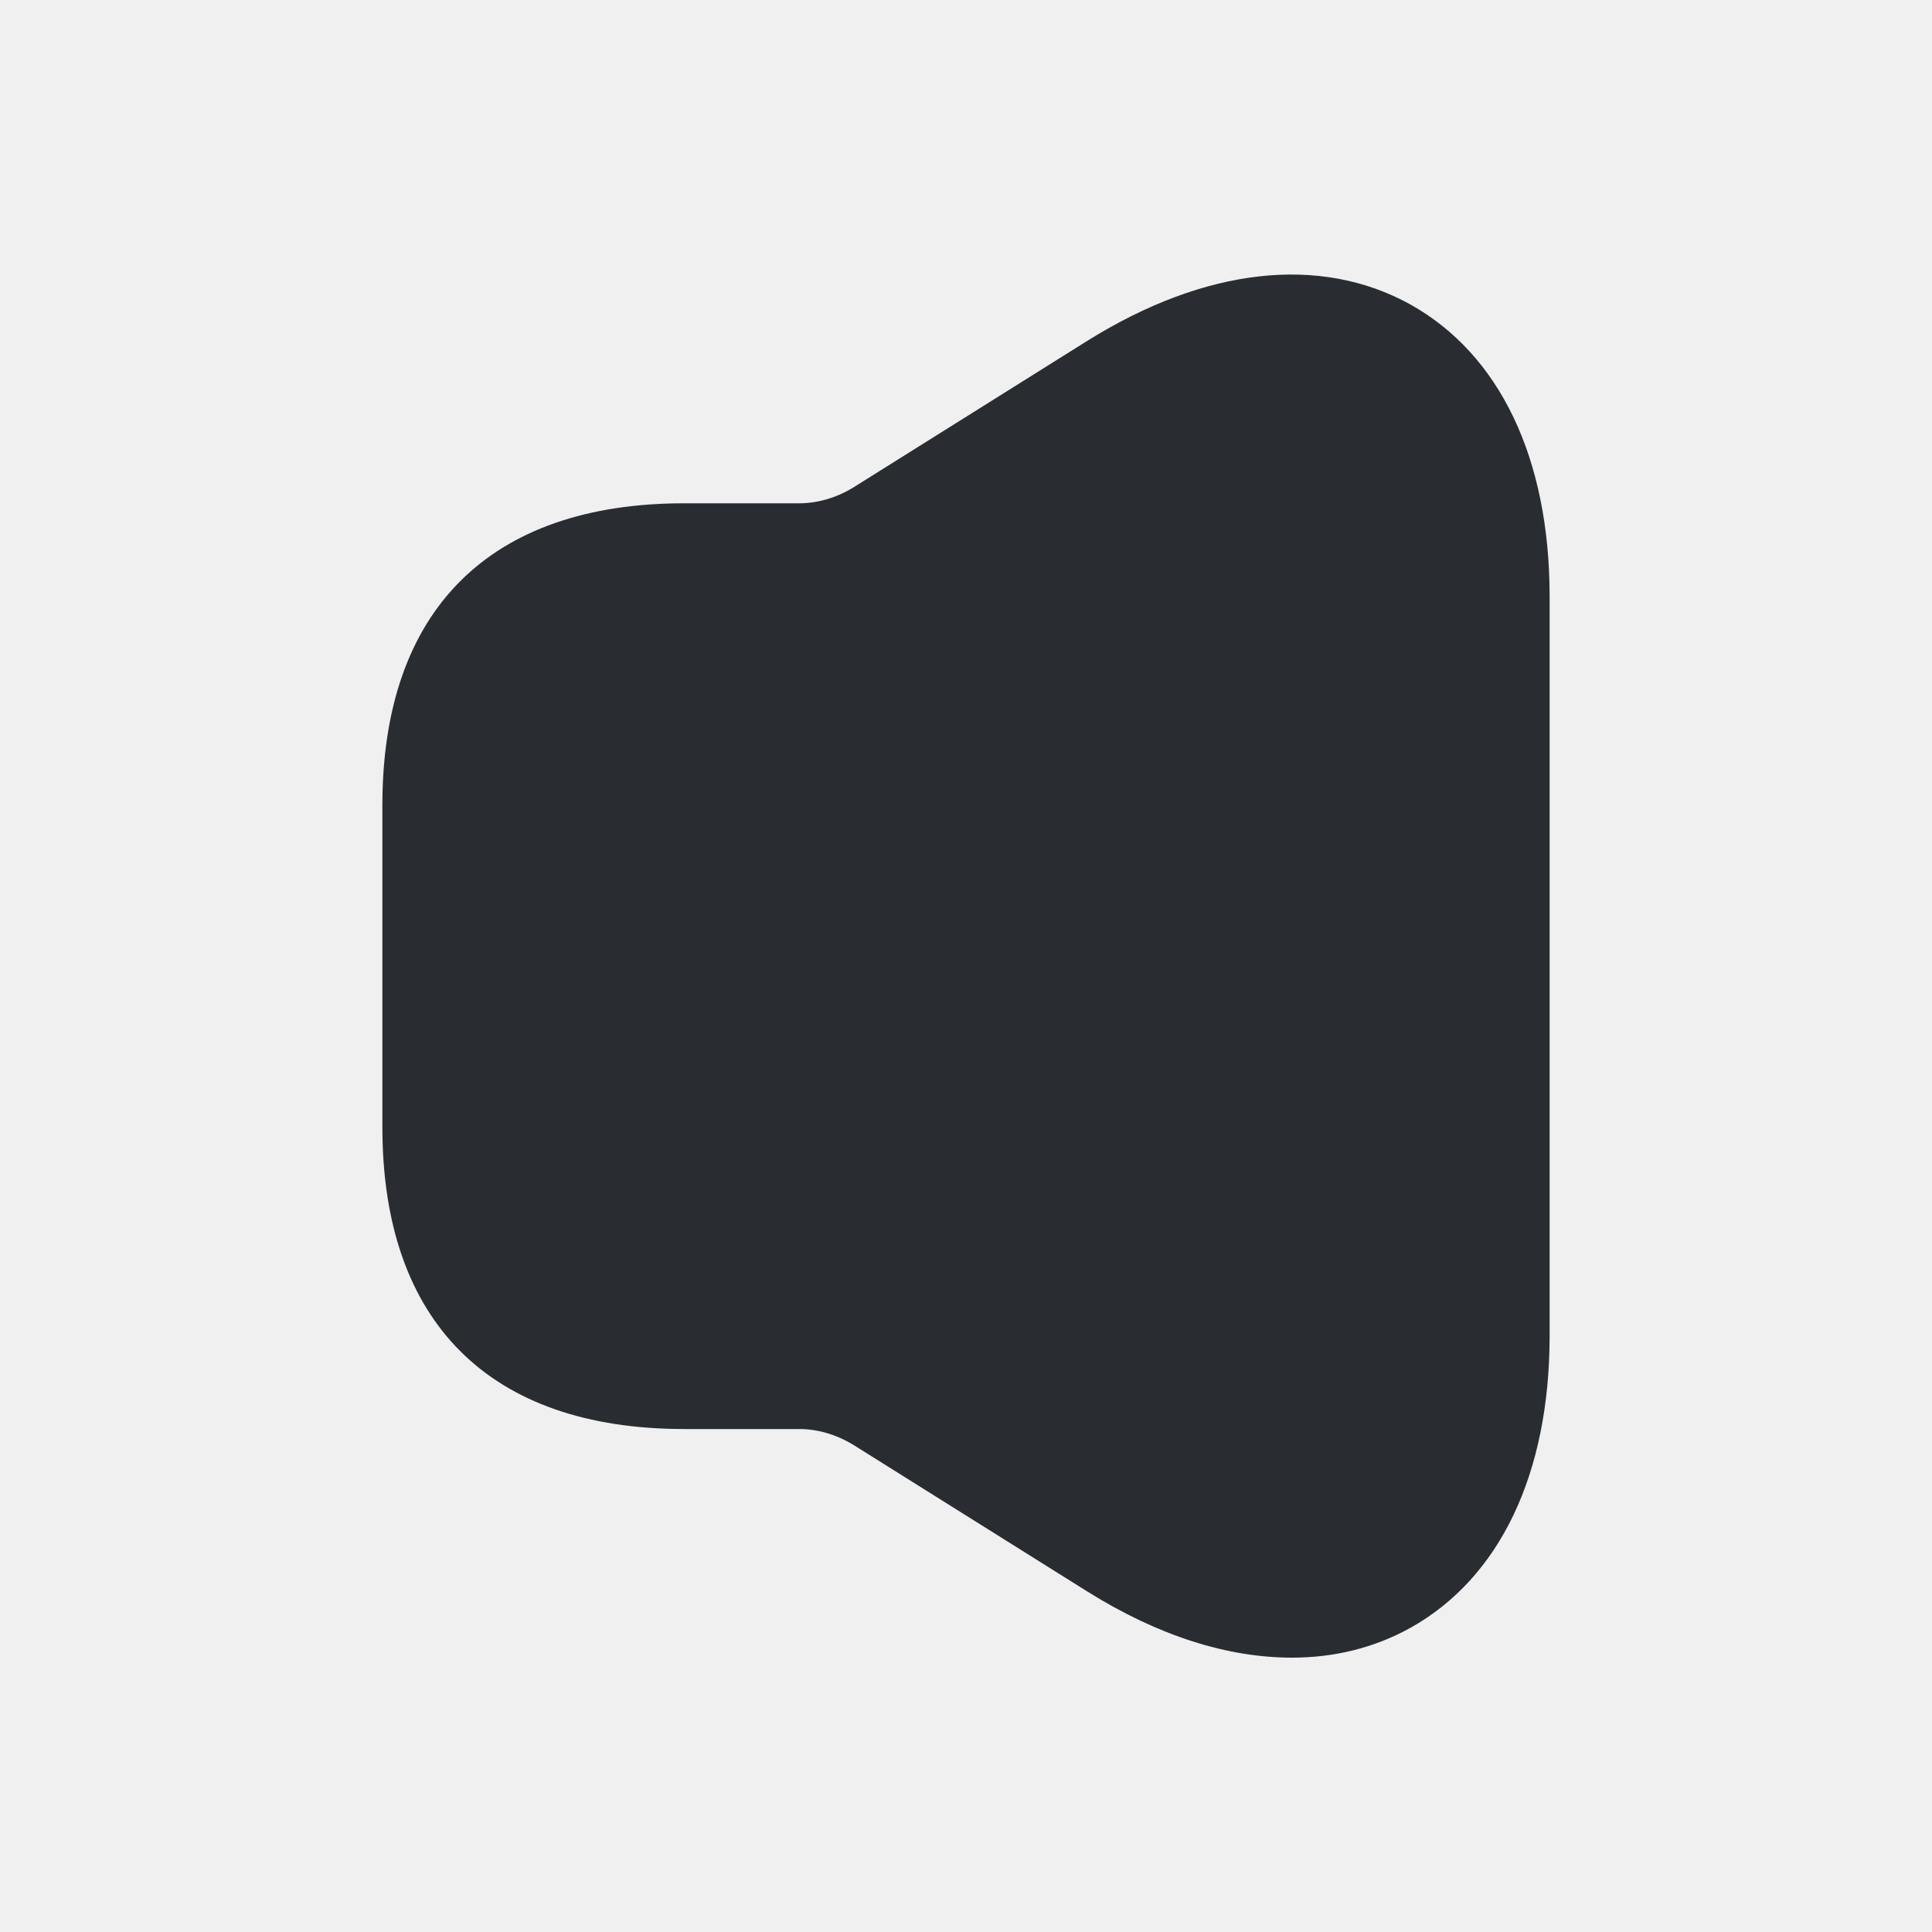
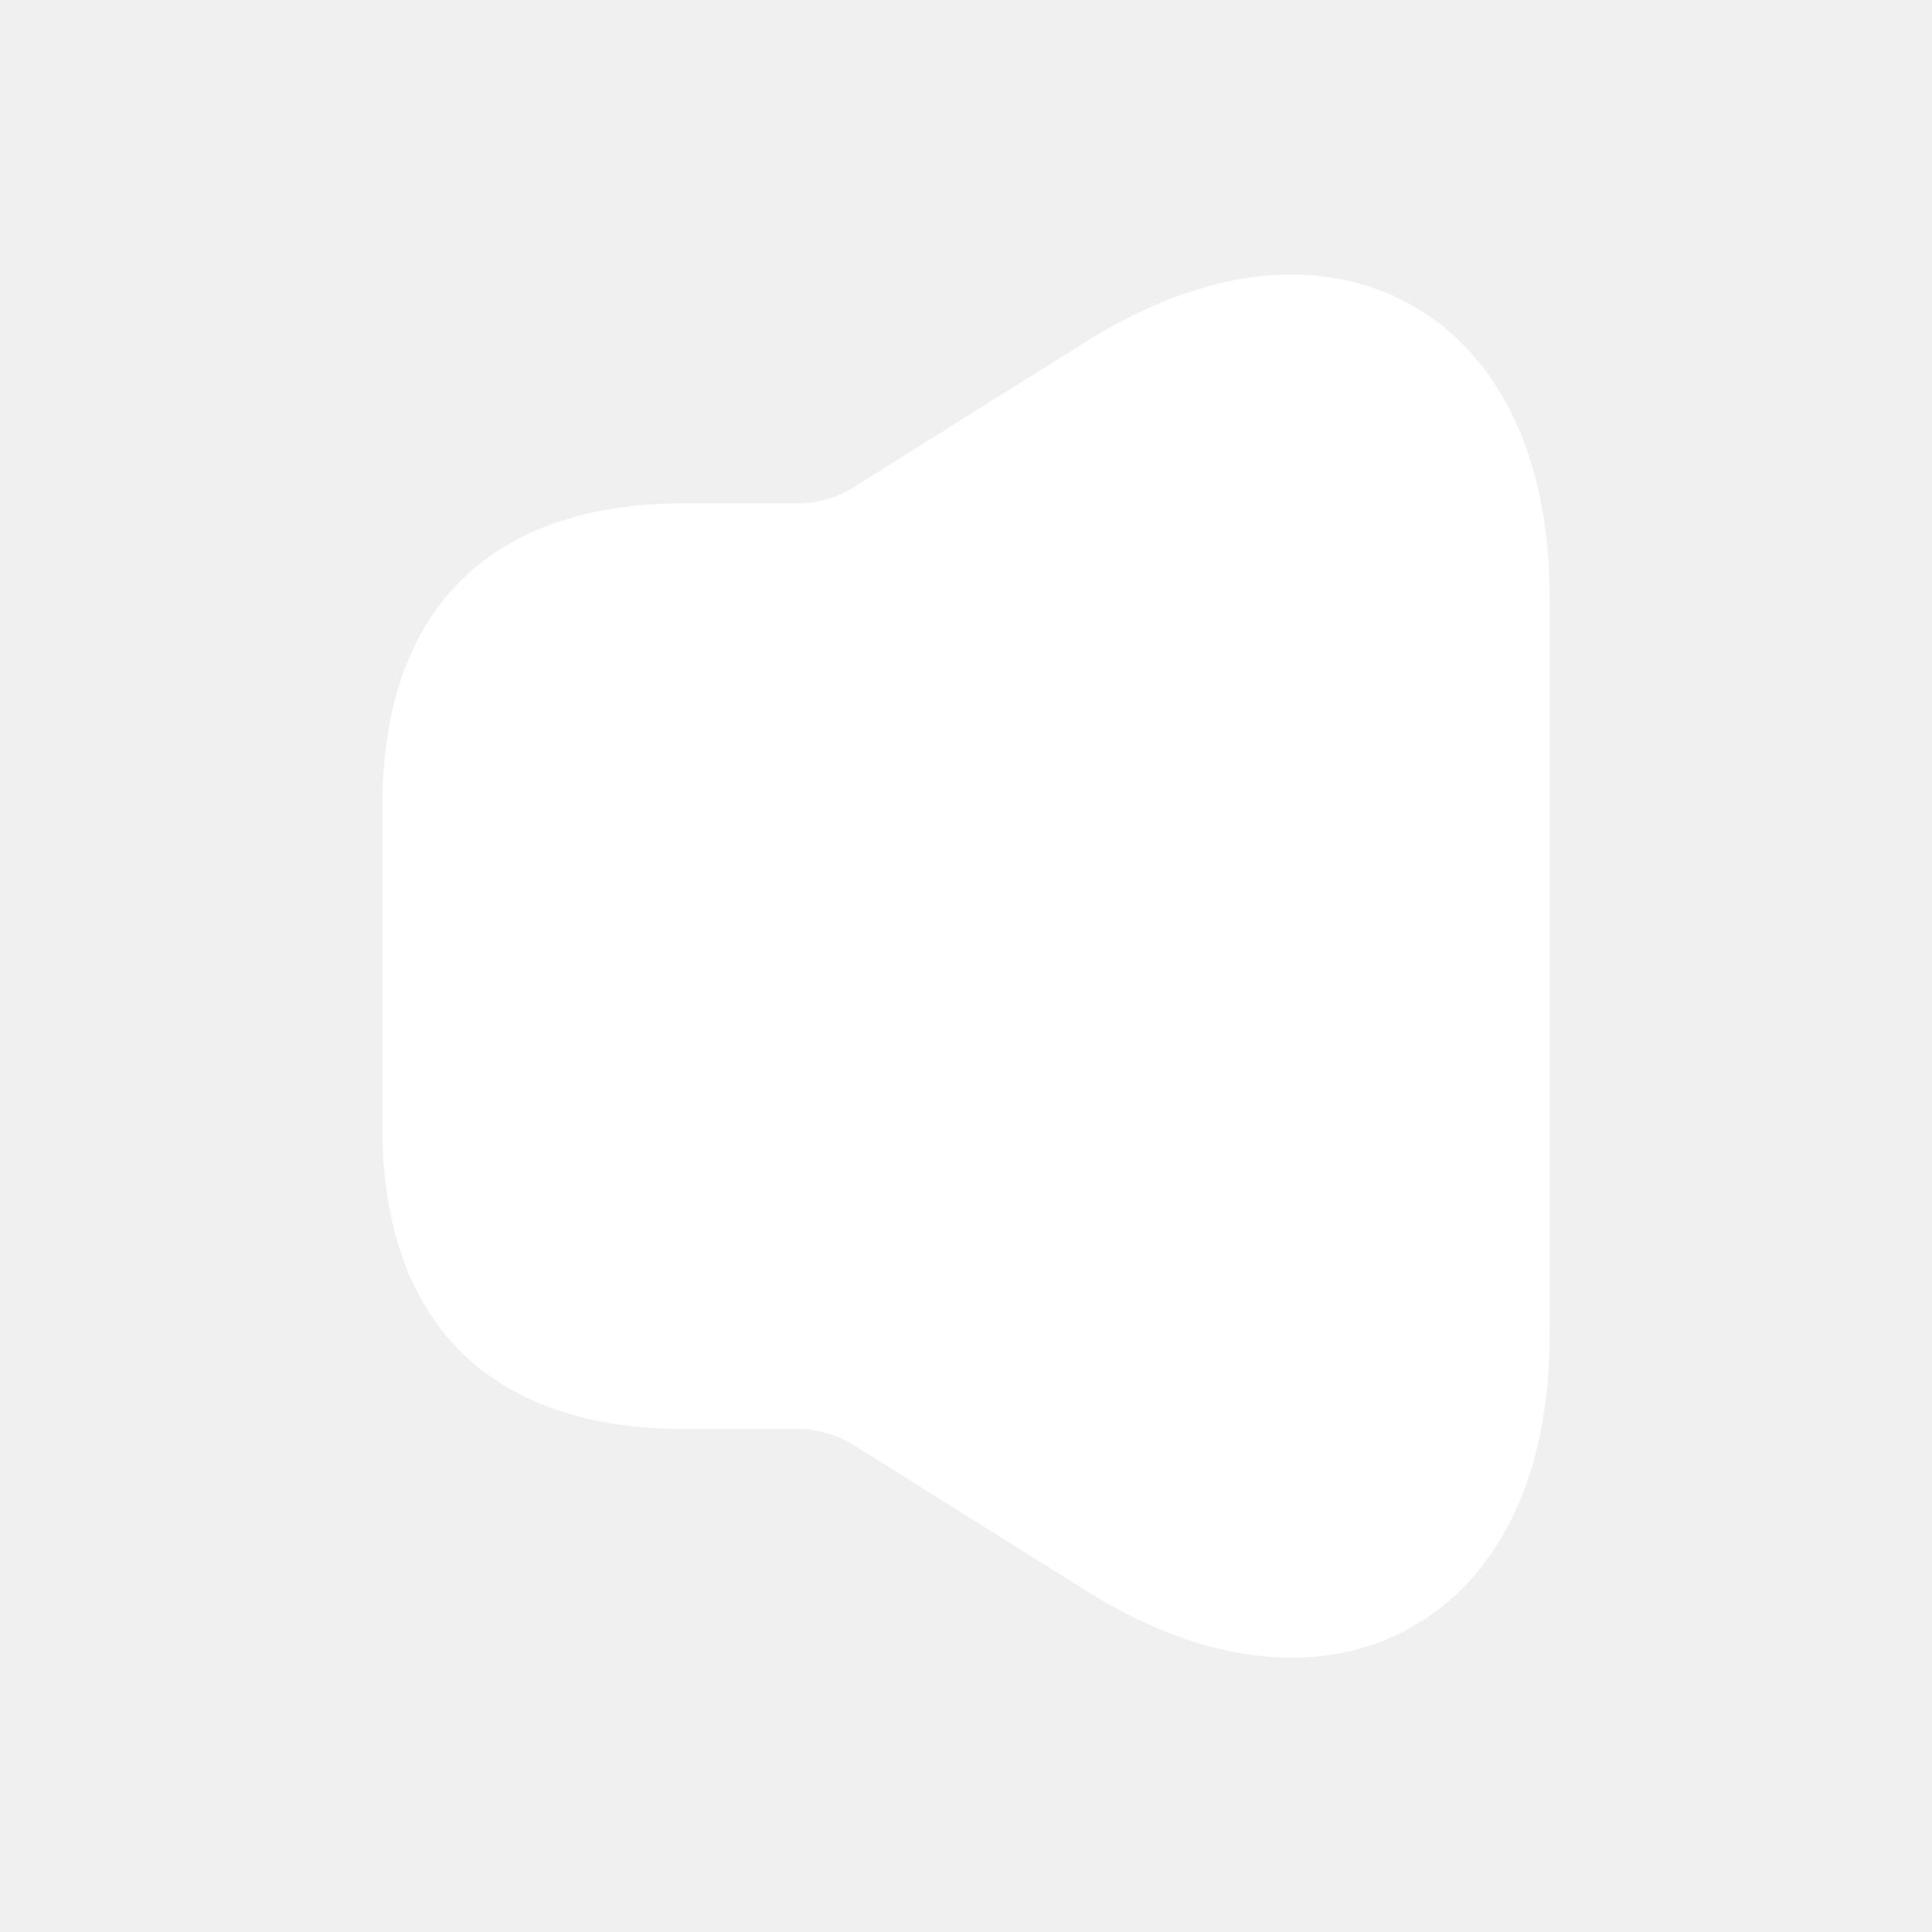
<svg xmlns="http://www.w3.org/2000/svg" width="800px" height="800px" viewBox="0 0 24 24" fill="none">
-   <path d="M17.52 3.782C16.4 3.162 14.97 3.322 13.51 4.232L10.59 6.062C10.39 6.182 10.16 6.252 9.93 6.252H9H8.5C6.08 6.252 4.75 7.582 4.75 10.002V14.002C4.75 16.422 6.08 17.752 8.5 17.752H9H9.93C10.16 17.752 10.39 17.822 10.59 17.942L13.51 19.772C14.39 20.322 15.25 20.592 16.05 20.592C16.57 20.592 17.07 20.472 17.52 20.222C18.63 19.602 19.25 18.312 19.25 16.592V7.412C19.25 5.692 18.63 4.402 17.52 3.782Z" fill="#292D32" />
+   <path d="M17.52 3.782C16.4 3.162 14.97 3.322 13.51 4.232L10.59 6.062C10.39 6.182 10.16 6.252 9.93 6.252H9H8.5C6.08 6.252 4.75 7.582 4.75 10.002V14.002C4.75 16.422 6.08 17.752 8.5 17.752H9H9.93C10.16 17.752 10.39 17.822 10.59 17.942L13.51 19.772C14.39 20.322 15.25 20.592 16.05 20.592C16.57 20.592 17.07 20.472 17.52 20.222C18.63 19.602 19.25 18.312 19.25 16.592V7.412C19.25 5.692 18.63 4.402 17.52 3.782Z" fill="#ffffff" />
</svg>
